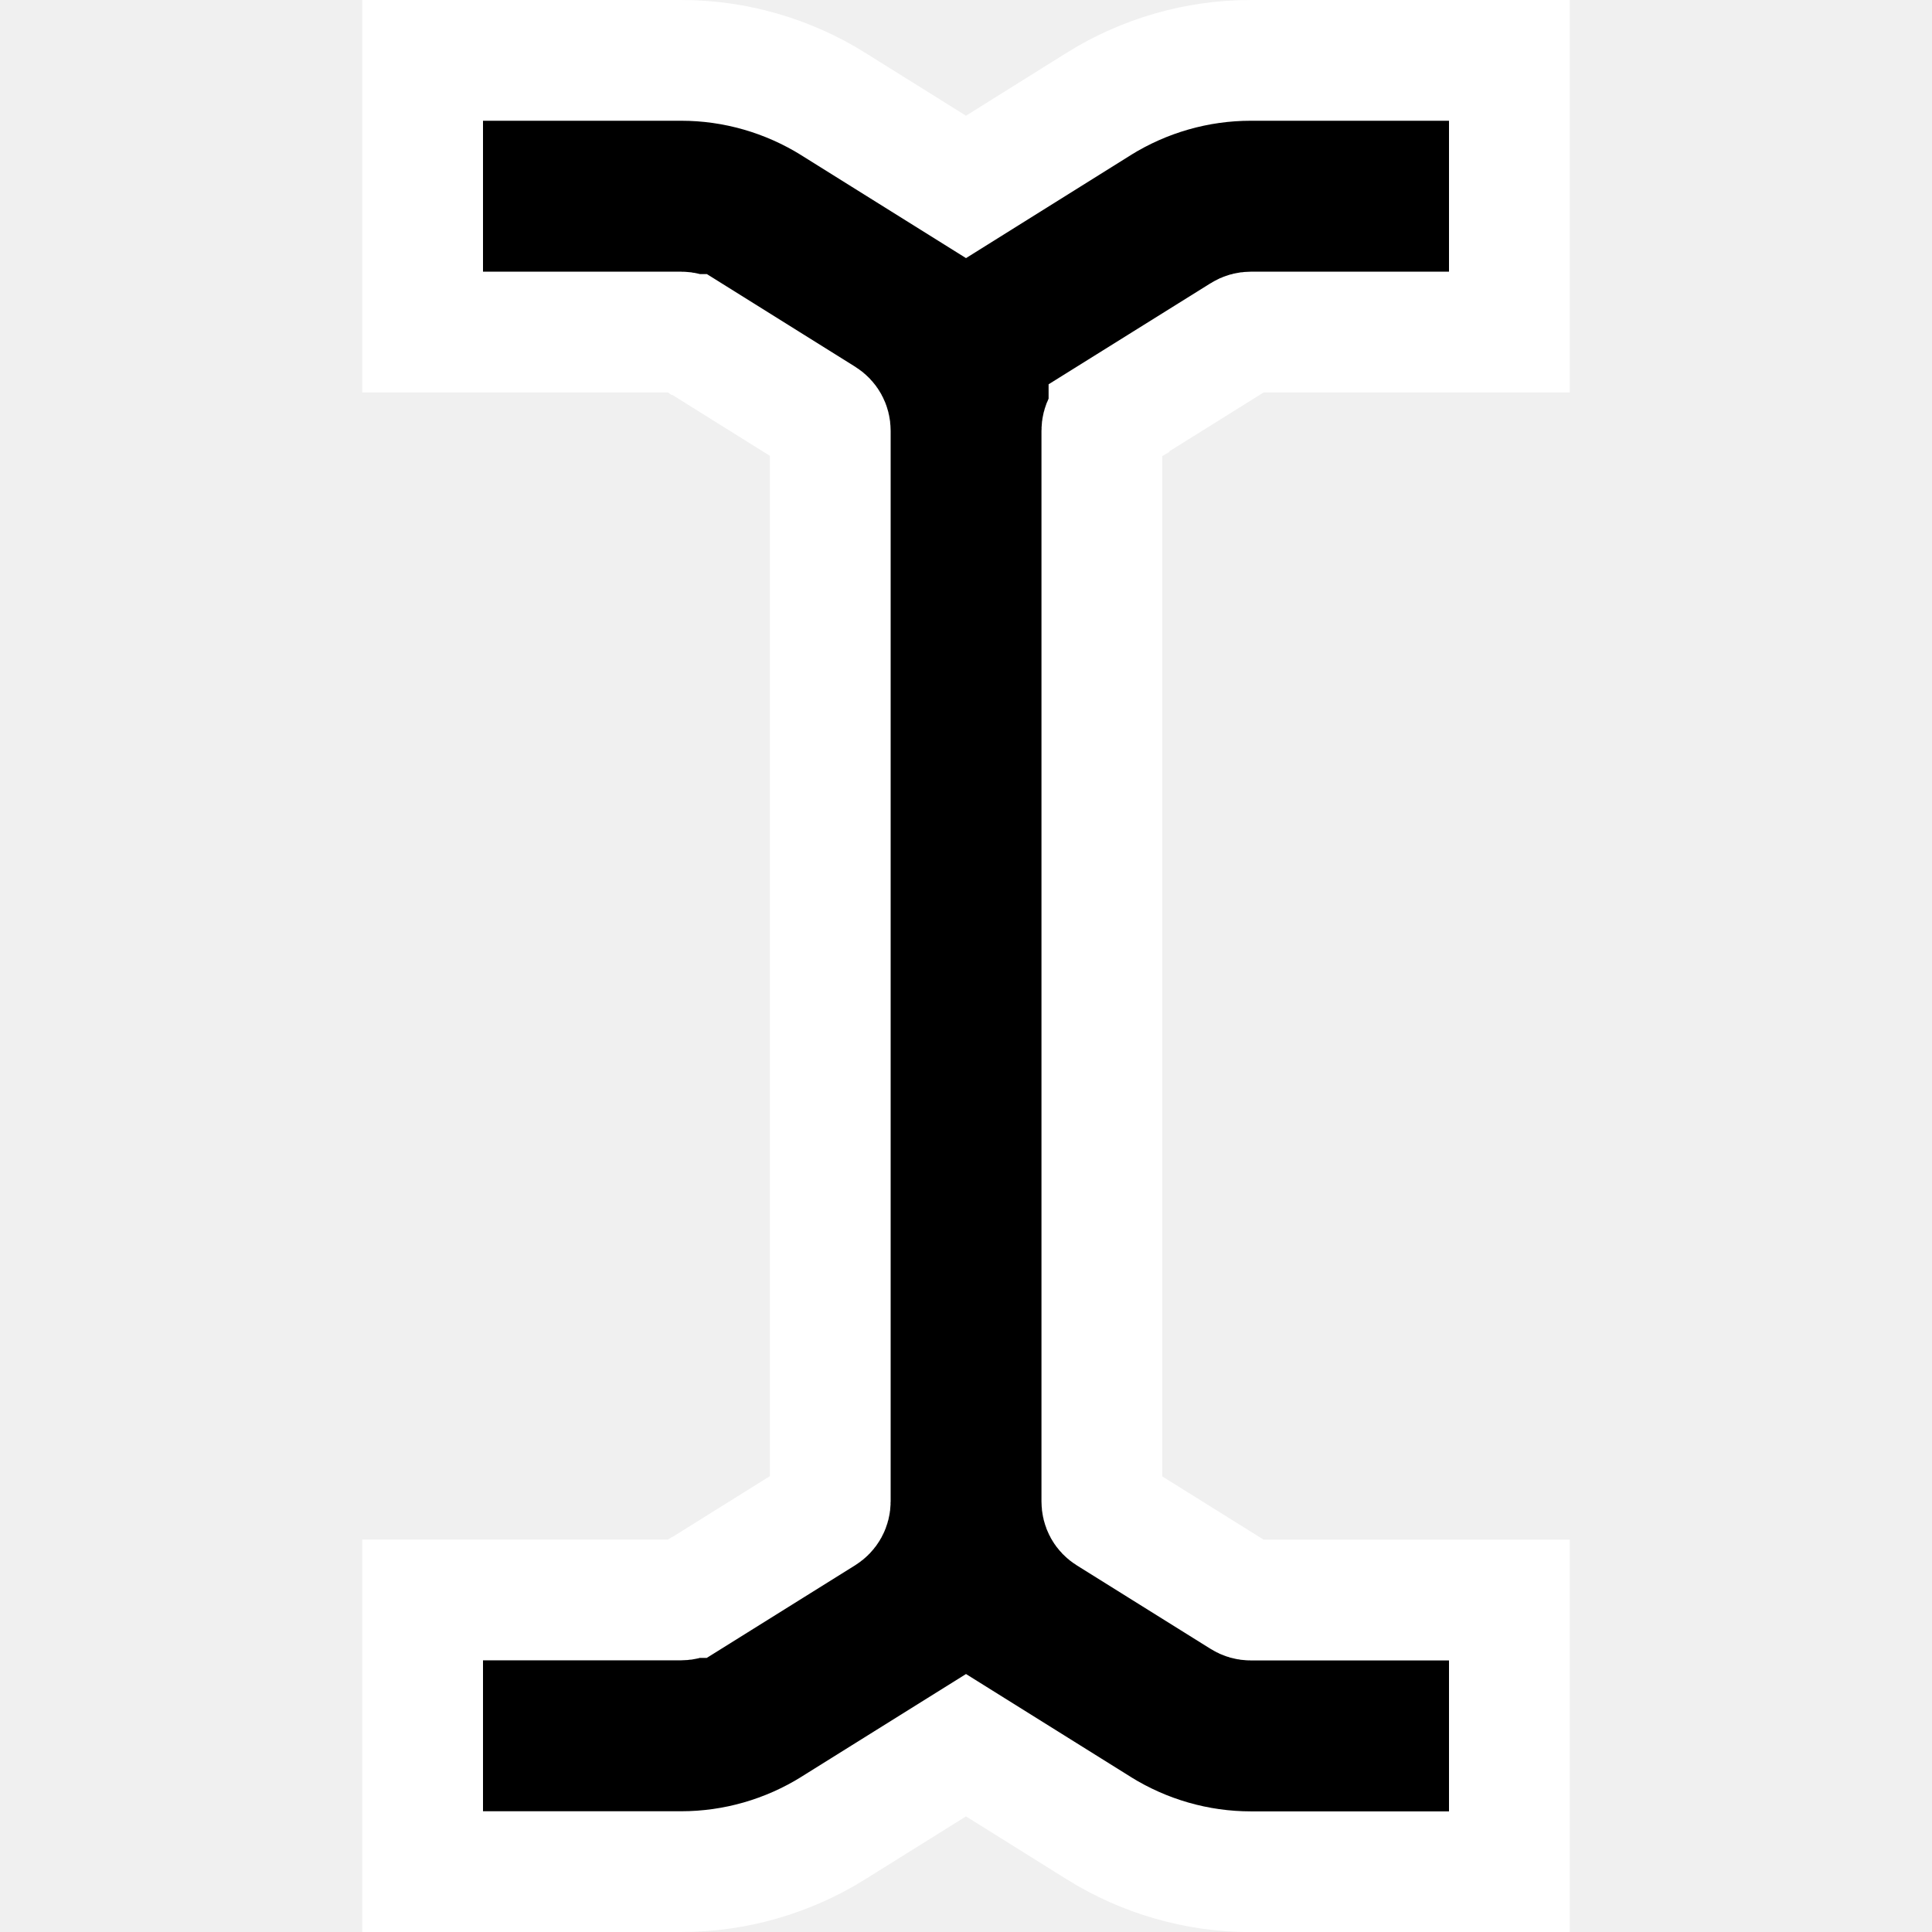
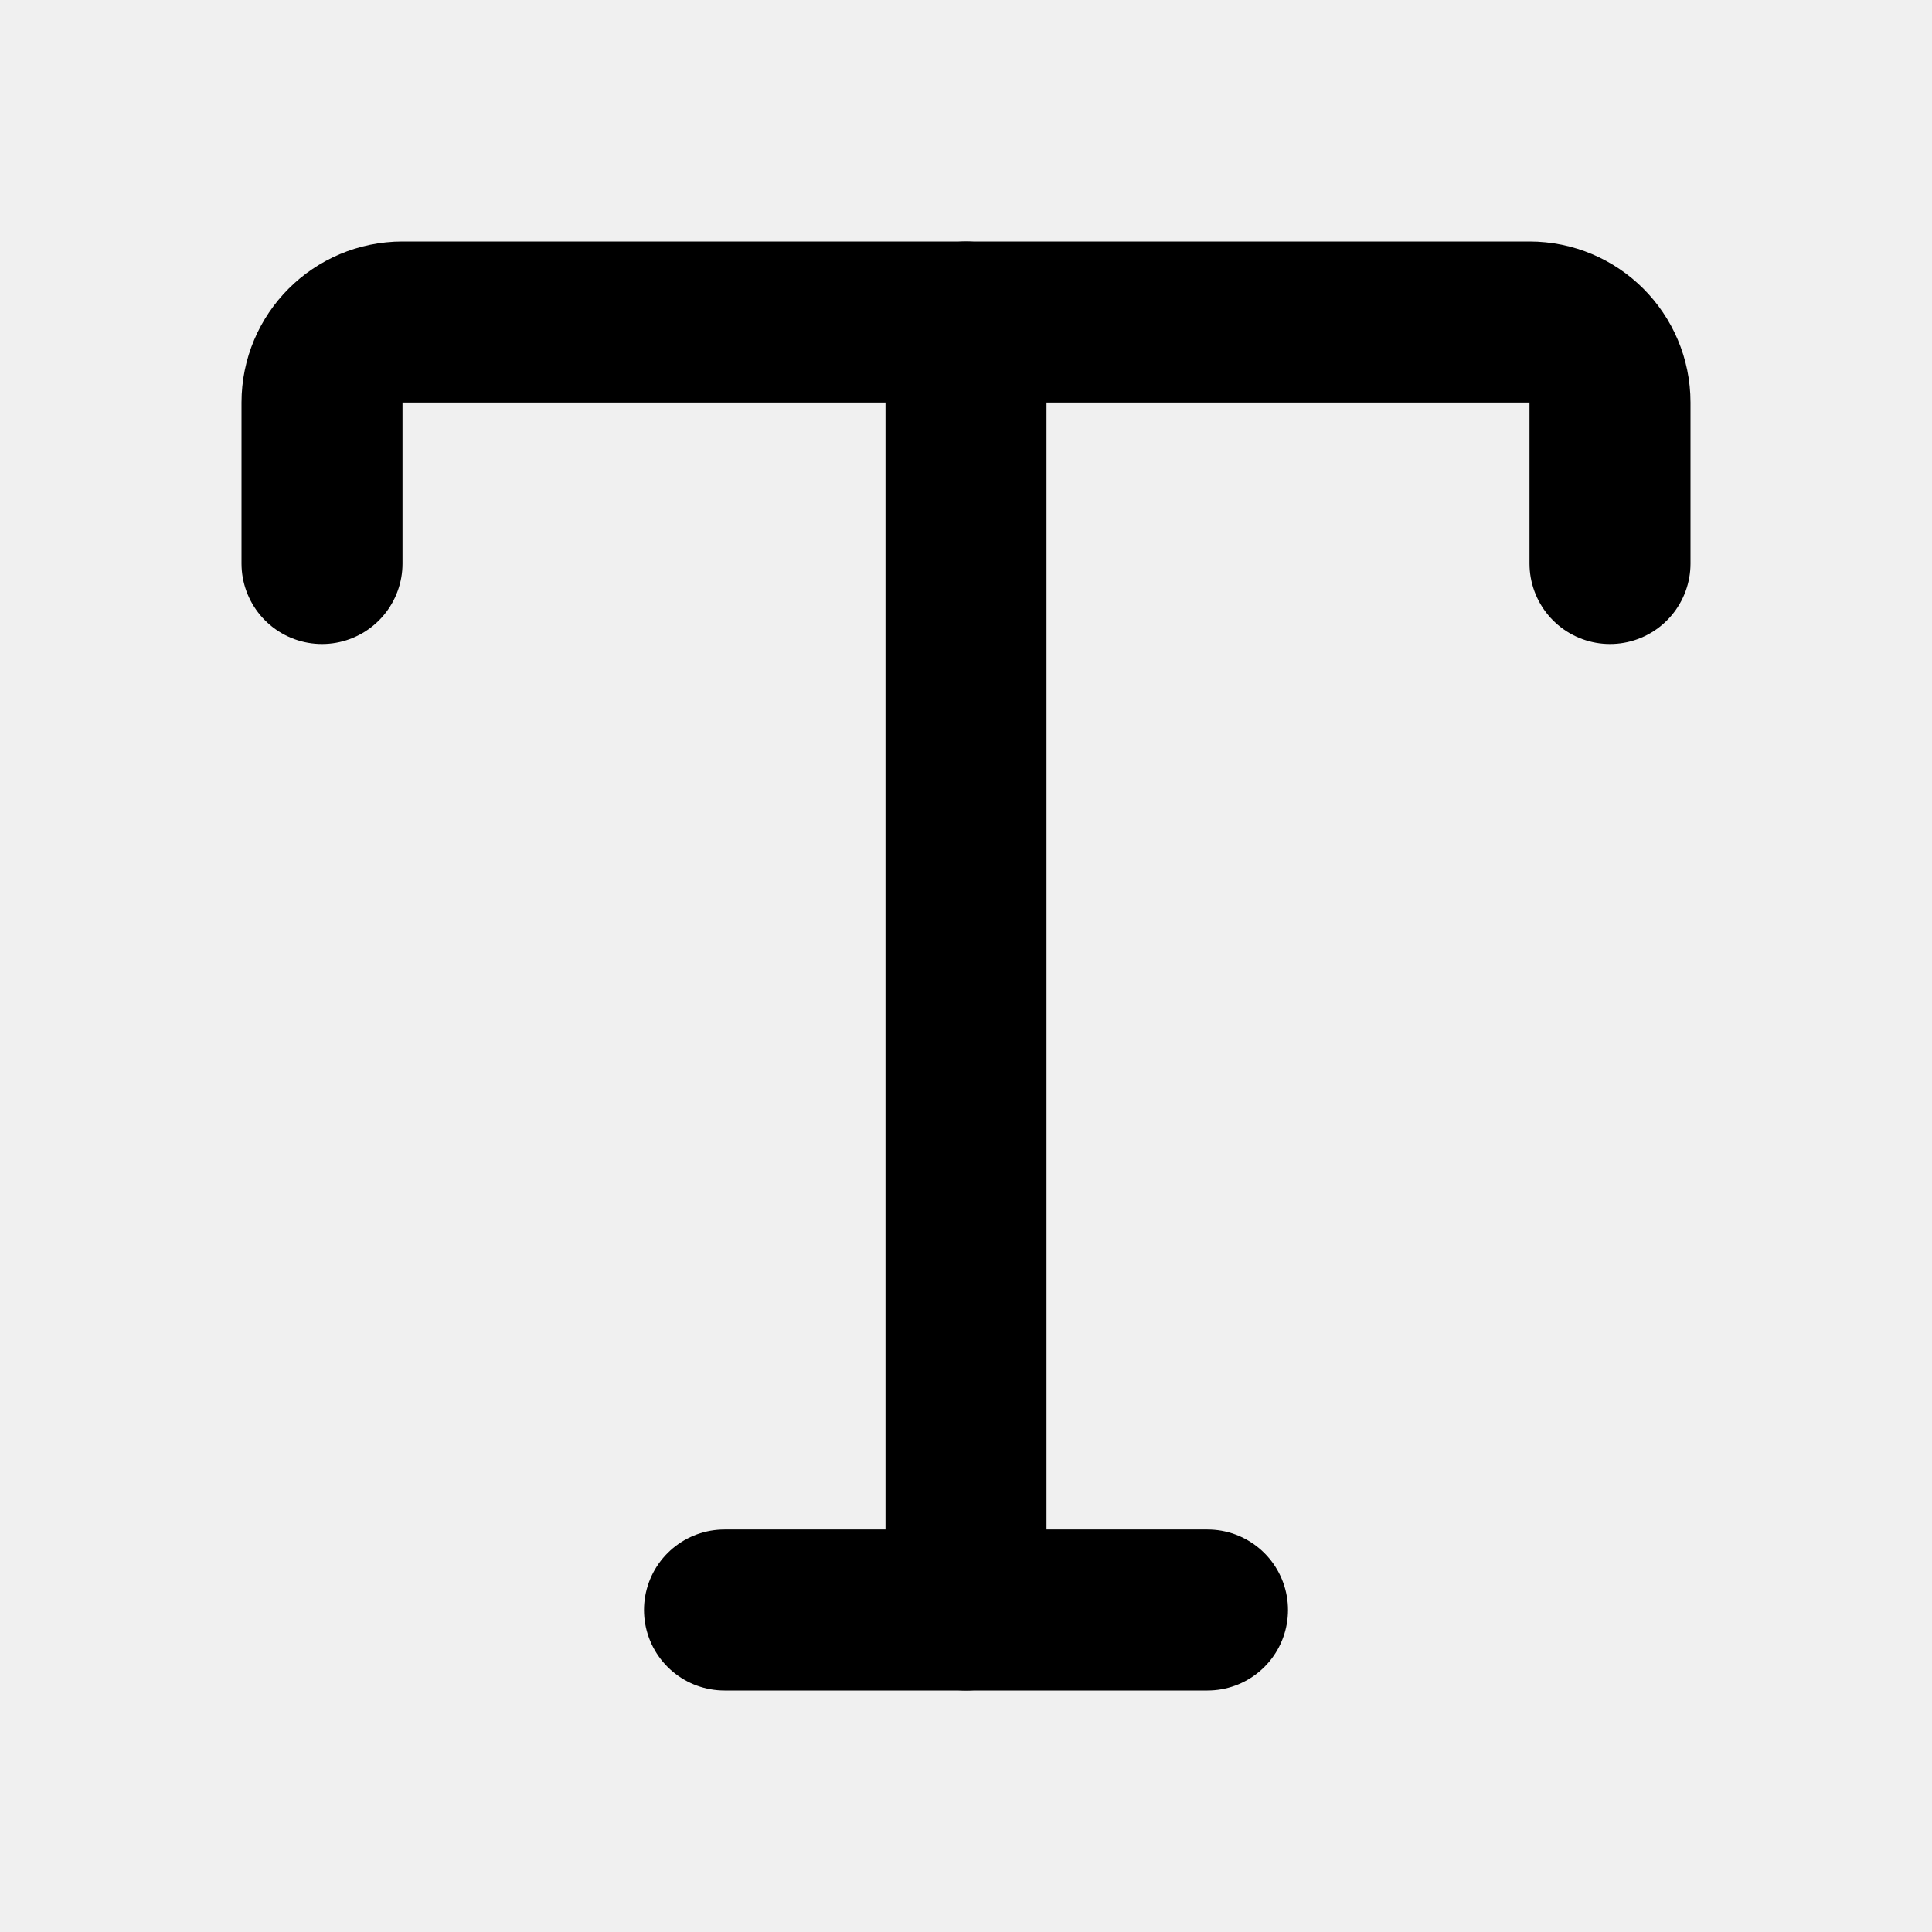
- <svg xmlns="http://www.w3.org/2000/svg" width="16" height="16" viewBox="0 0 16 16" fill="none">
-   <path d="M12 2.75H12.5V2.25V1V0.5H12H10.358C9.912 0.5 9.477 0.626 9.1 0.86L9.099 0.861L8 1.548L6.9 0.861L6.899 0.86C6.522 0.626 6.087 0.5 5.642 0.5H4H3.5V1V2.25V2.75H4H5.642C5.665 2.75 5.689 2.756 5.71 2.77C5.71 2.77 5.71 2.77 5.711 2.77L6.817 3.461C6.817 3.461 6.817 3.461 6.817 3.461C6.817 3.461 6.817 3.461 6.817 3.461C6.855 3.485 6.876 3.523 6.876 3.567V8V12.433C6.876 12.477 6.855 12.515 6.817 12.539C6.817 12.539 6.817 12.539 6.817 12.539L5.71 13.23C5.709 13.23 5.709 13.23 5.709 13.23C5.687 13.244 5.664 13.25 5.641 13.25H4H3.5V13.75V15V15.5H4H5.642C6.088 15.5 6.523 15.374 6.9 15.14L6.901 15.139L8 14.453L9.1 15.14L9.101 15.141C9.478 15.375 9.913 15.501 10.359 15.501H12H12.5V15.001V13.751V13.251H12H10.358C10.335 13.251 10.312 13.245 10.29 13.231C10.29 13.231 10.29 13.231 10.29 13.231L9.183 12.54C9.183 12.54 9.183 12.54 9.183 12.54C9.183 12.54 9.183 12.54 9.183 12.54C9.146 12.517 9.125 12.48 9.125 12.434V8V3.567C9.125 3.523 9.146 3.484 9.184 3.461C9.184 3.461 9.184 3.46 9.184 3.46L10.29 2.77C10.29 2.77 10.29 2.77 10.29 2.77C10.312 2.756 10.335 2.75 10.358 2.75H12Z" fill="black" stroke="white" />
+ <svg xmlns="http://www.w3.org/2000/svg" class="lucide lucide-type" width="24" height="24" viewBox="0 0 24 24" fill="none" stroke="currentColor" stroke-width="2" stroke-linecap="round" stroke-linejoin="round">
+   <path d="M12 4v16" />
+   <path d="M4 7V5a1 1 0 0 1 1-1h14a1 1 0 0 1 1 1v2" />
+   <path d="M9 20h6" />
</svg>
